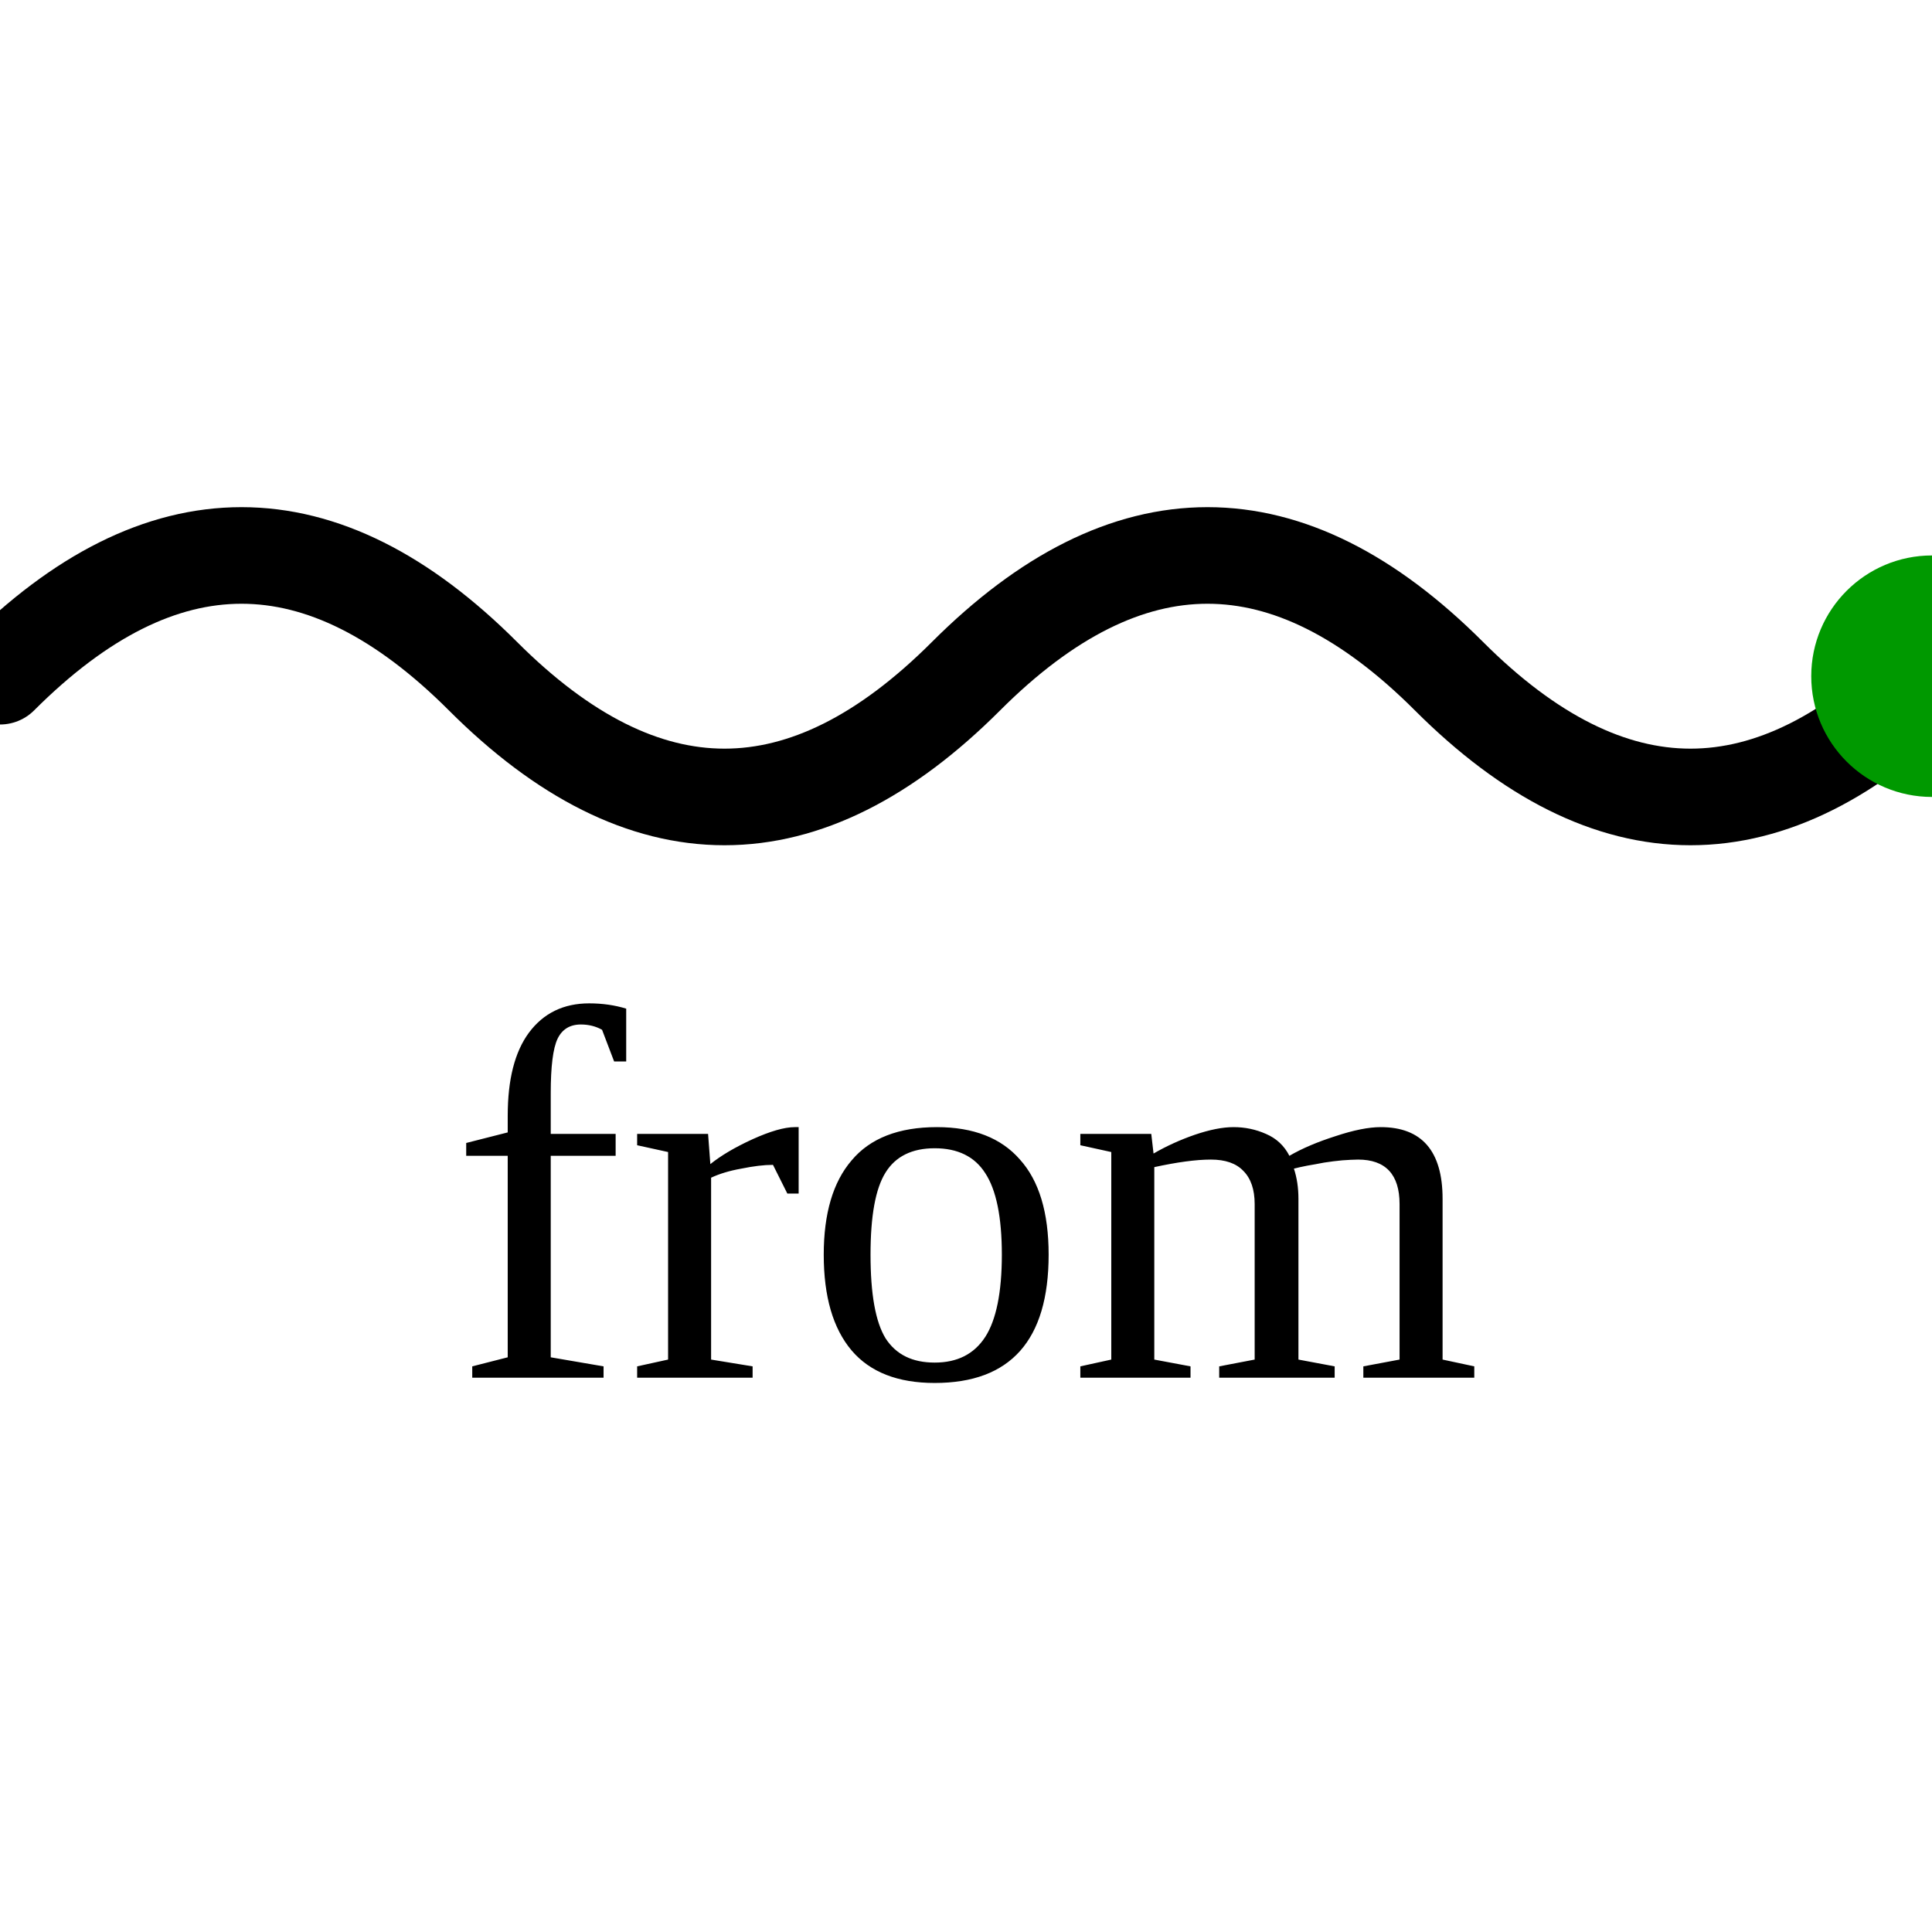
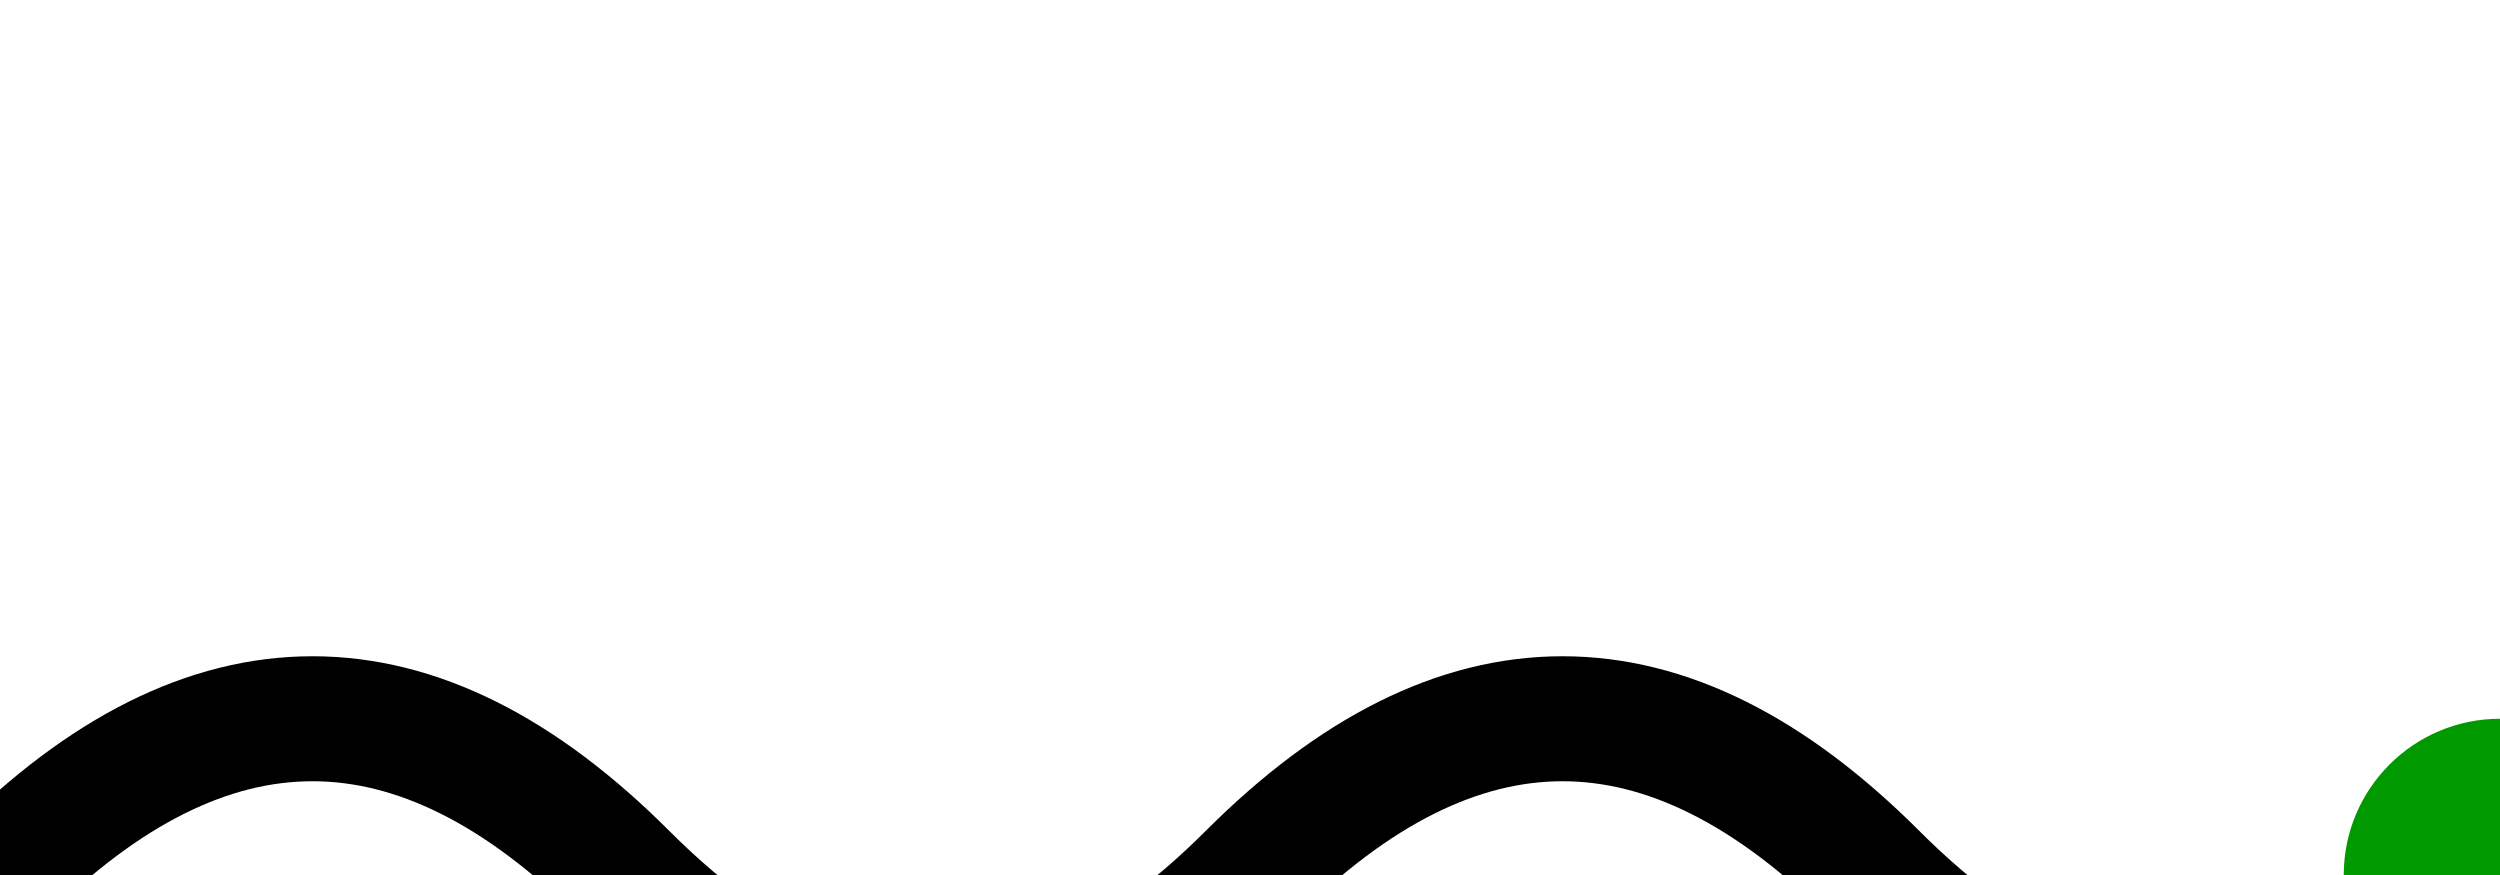
- <svg xmlns="http://www.w3.org/2000/svg" width="40" height="40" viewBox="0 0 40 40">
+ <svg xmlns="http://www.w3.org/2000/svg" width="40" height="14" viewBox="0 0 40 14">
  <path d="M 0 14 Q 5 9 10 14 T 20 14 T 30 14 T 40 14" fill="none" stroke="#000000" stroke-width="2" stroke-linecap="round" stroke-linejoin="round" />
  <line x1="40" y1="14" x2="40" y2="14" stroke="#090" stroke-width="1" />
  <circle cx="40" cy="14" r="2.5" fill="#090" />
  <text x="20" y="26" font-size="11" fill="#000000" text-anchor="middle" dominant-baseline="middle">from</text>
</svg>
